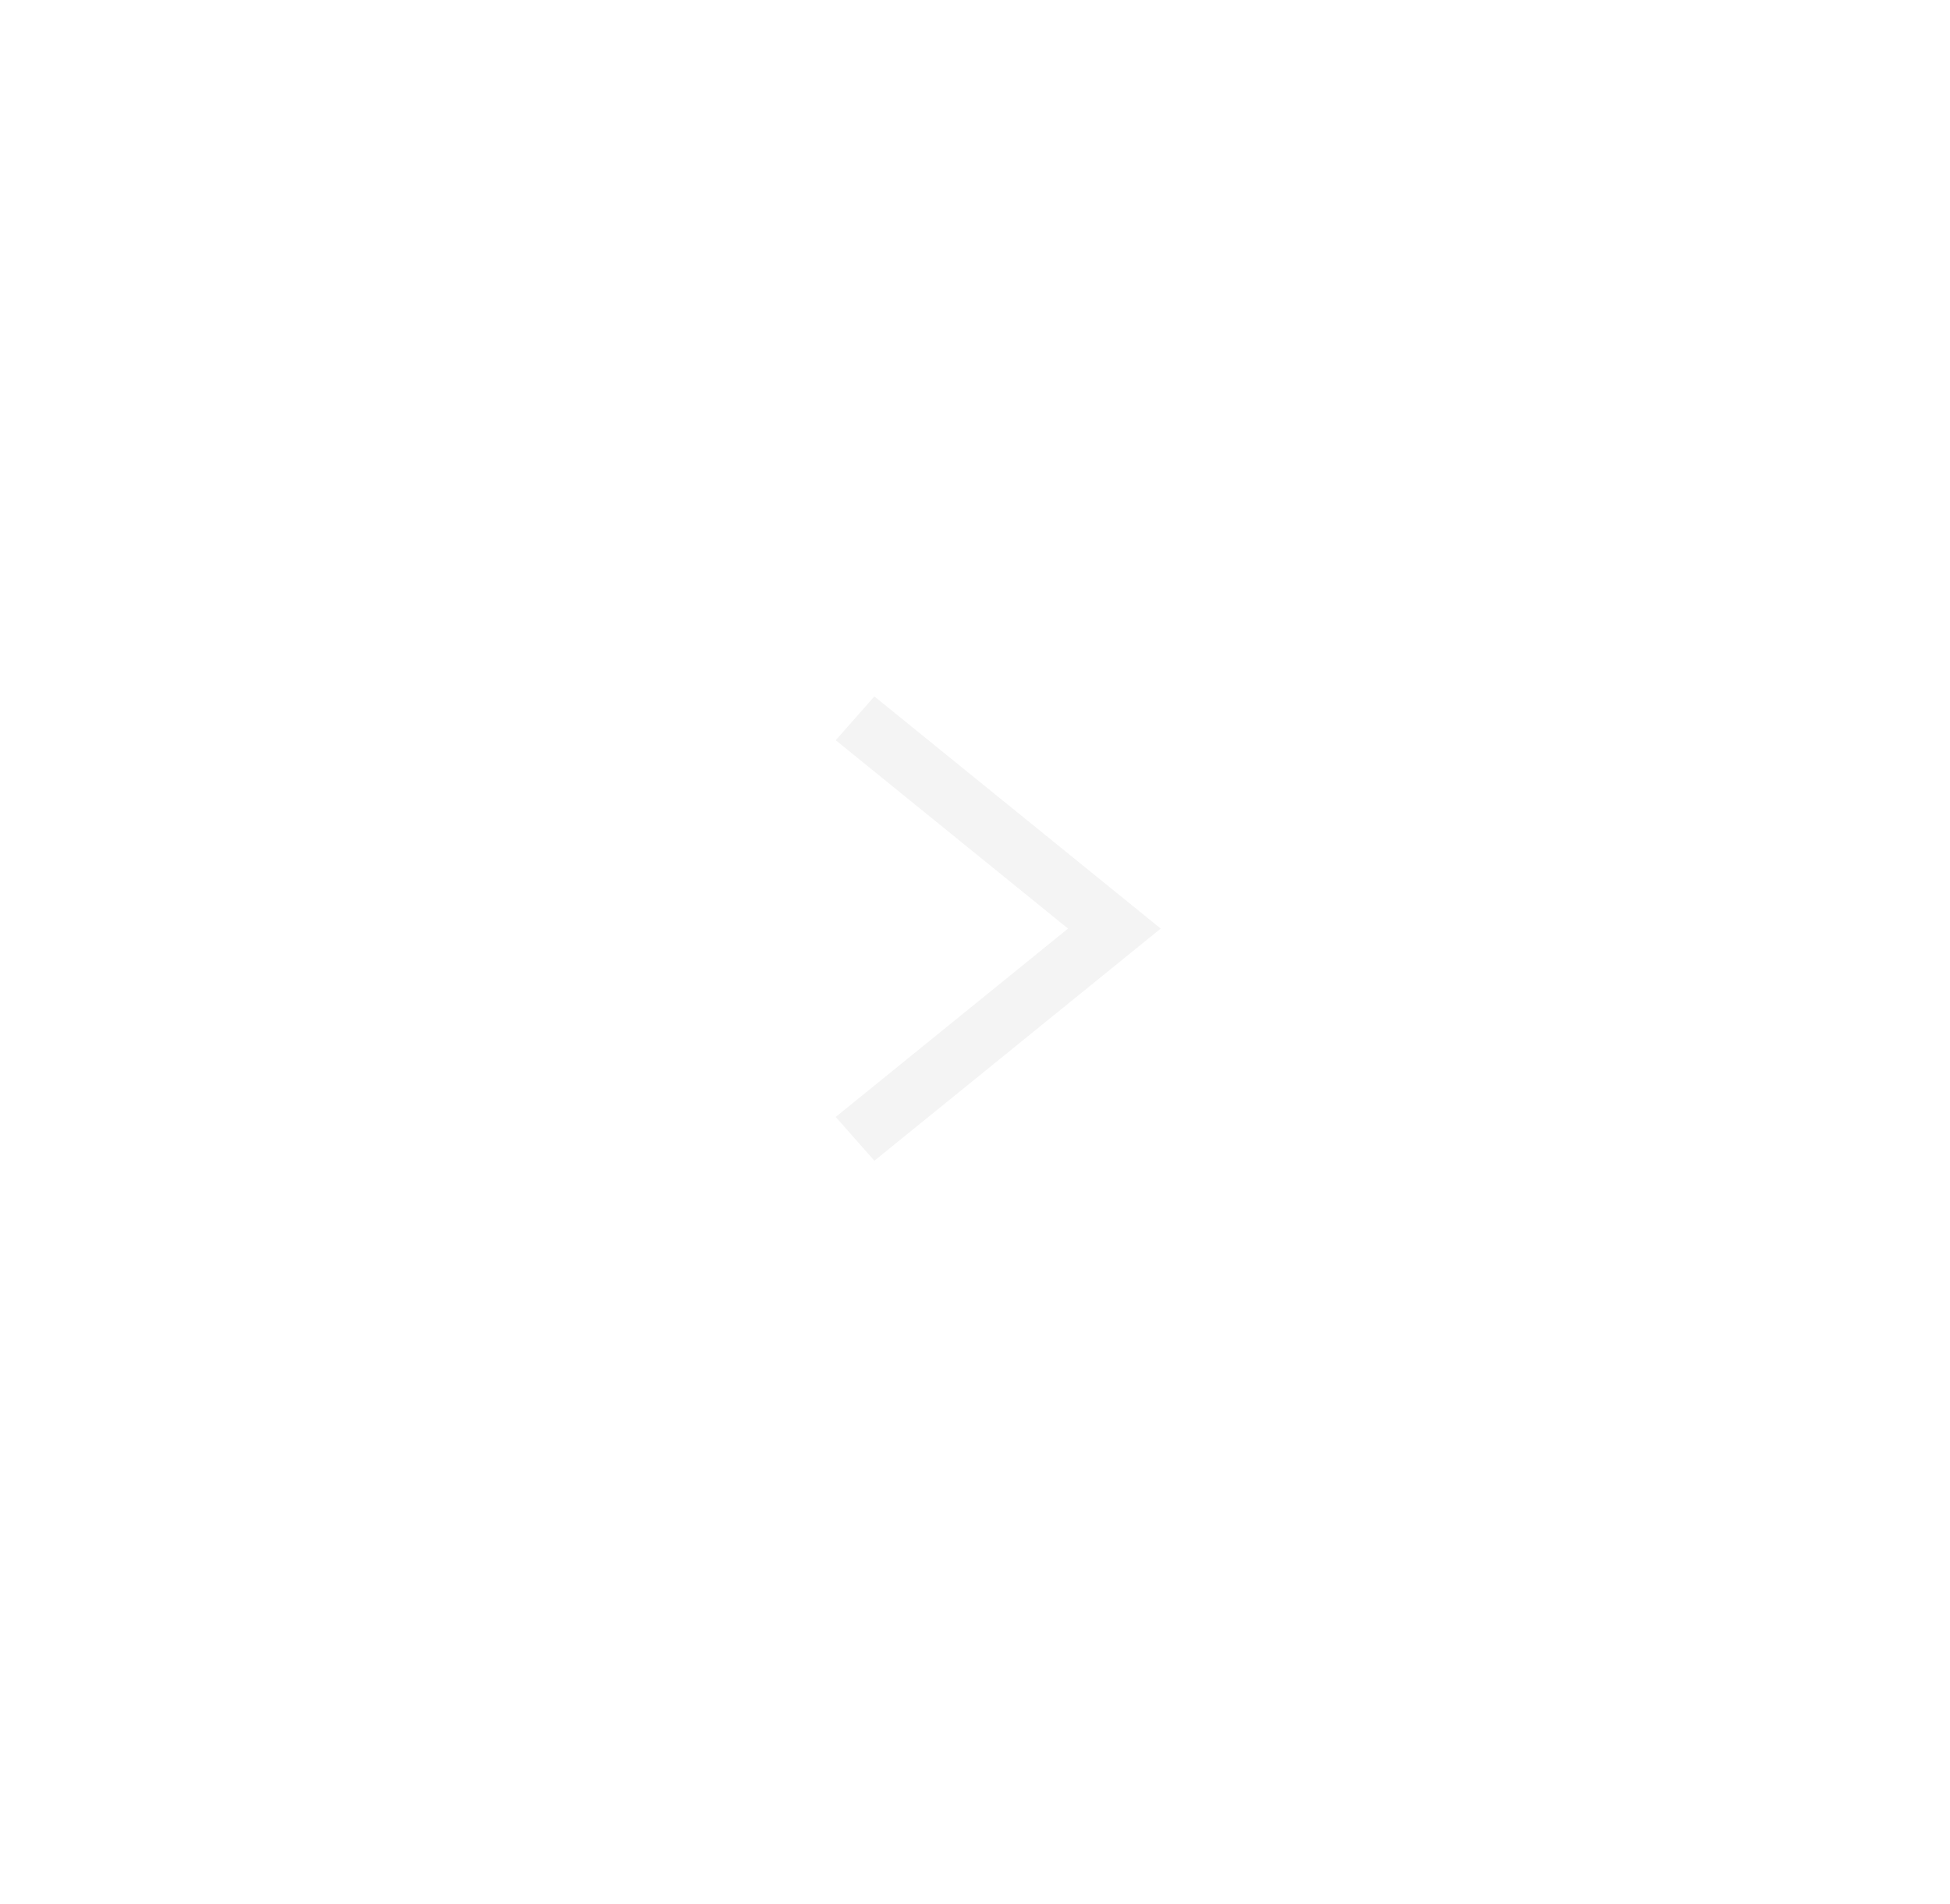
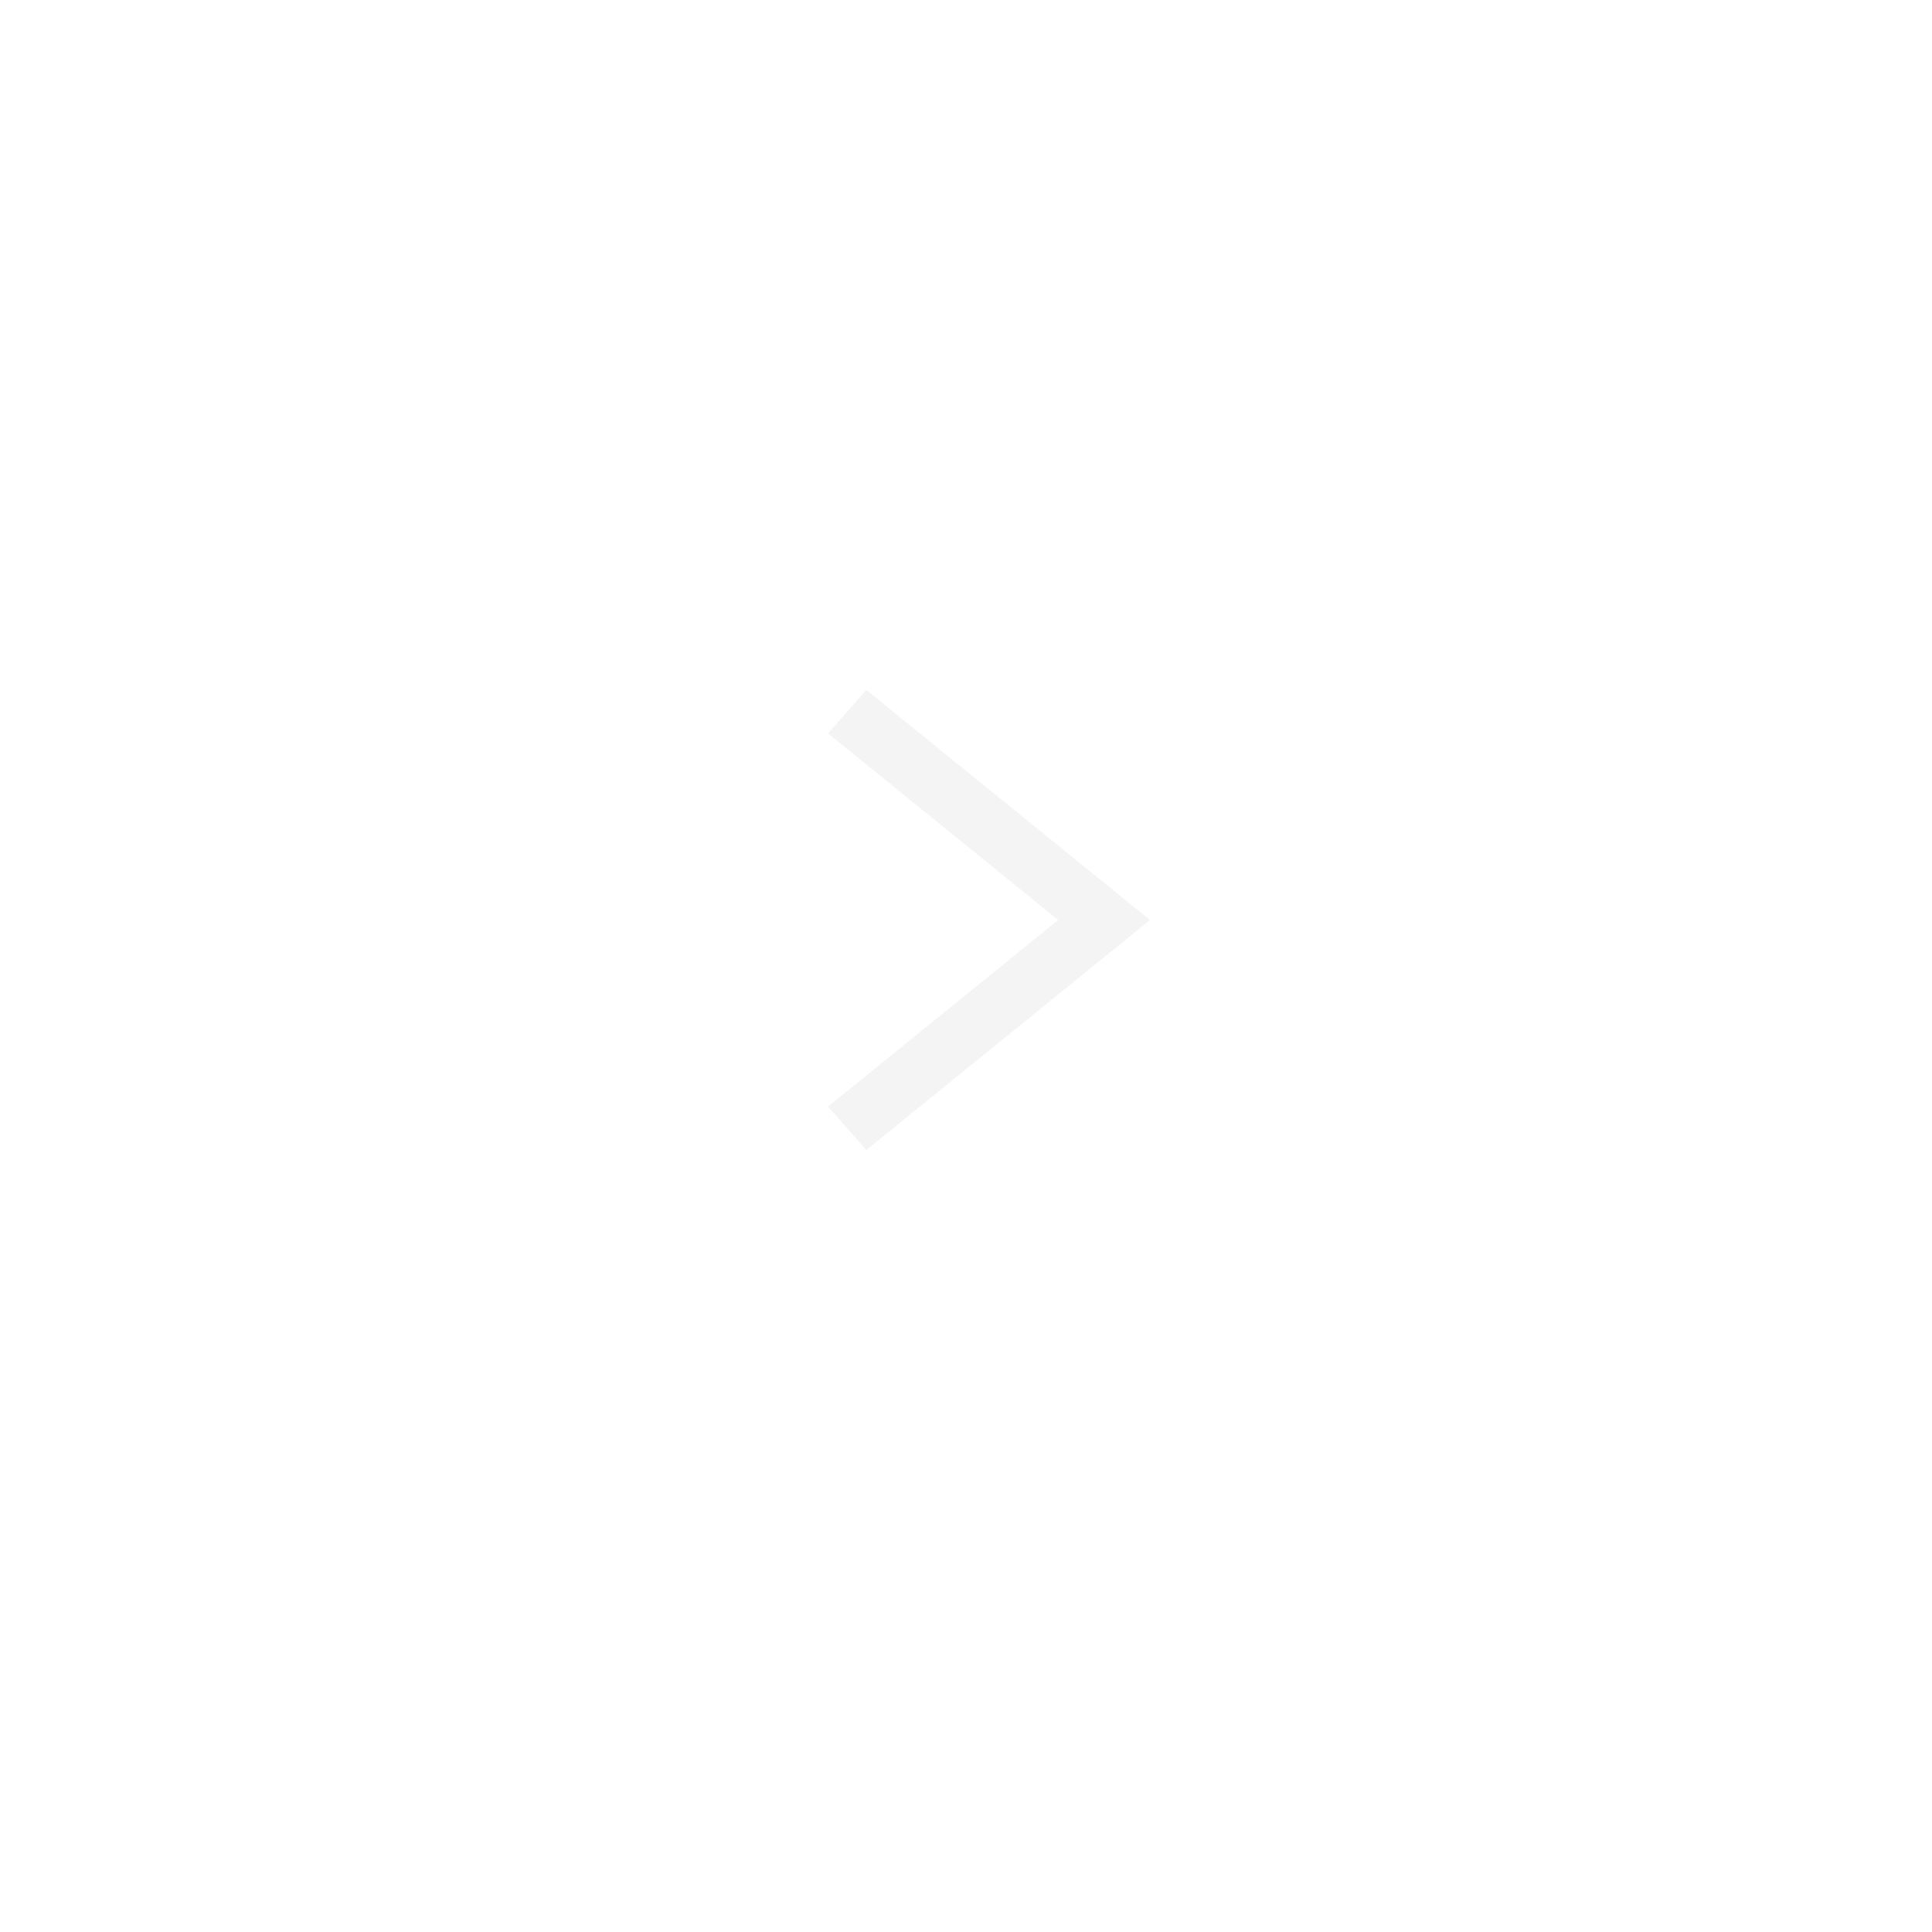
- <svg xmlns="http://www.w3.org/2000/svg" width="42" height="41" viewBox="0 0 42 41" fill="none">
+ <svg xmlns="http://www.w3.org/2000/svg" width="42" height="42" viewBox="0 0 42 42" fill="none">
  <path fill-rule="evenodd" clip-rule="evenodd" d="M23.004 20L18 15.943L18.833 15L25 20L18.833 25L18 24.057L23.004 20Z" fill="#F4F4F4" />
</svg>
